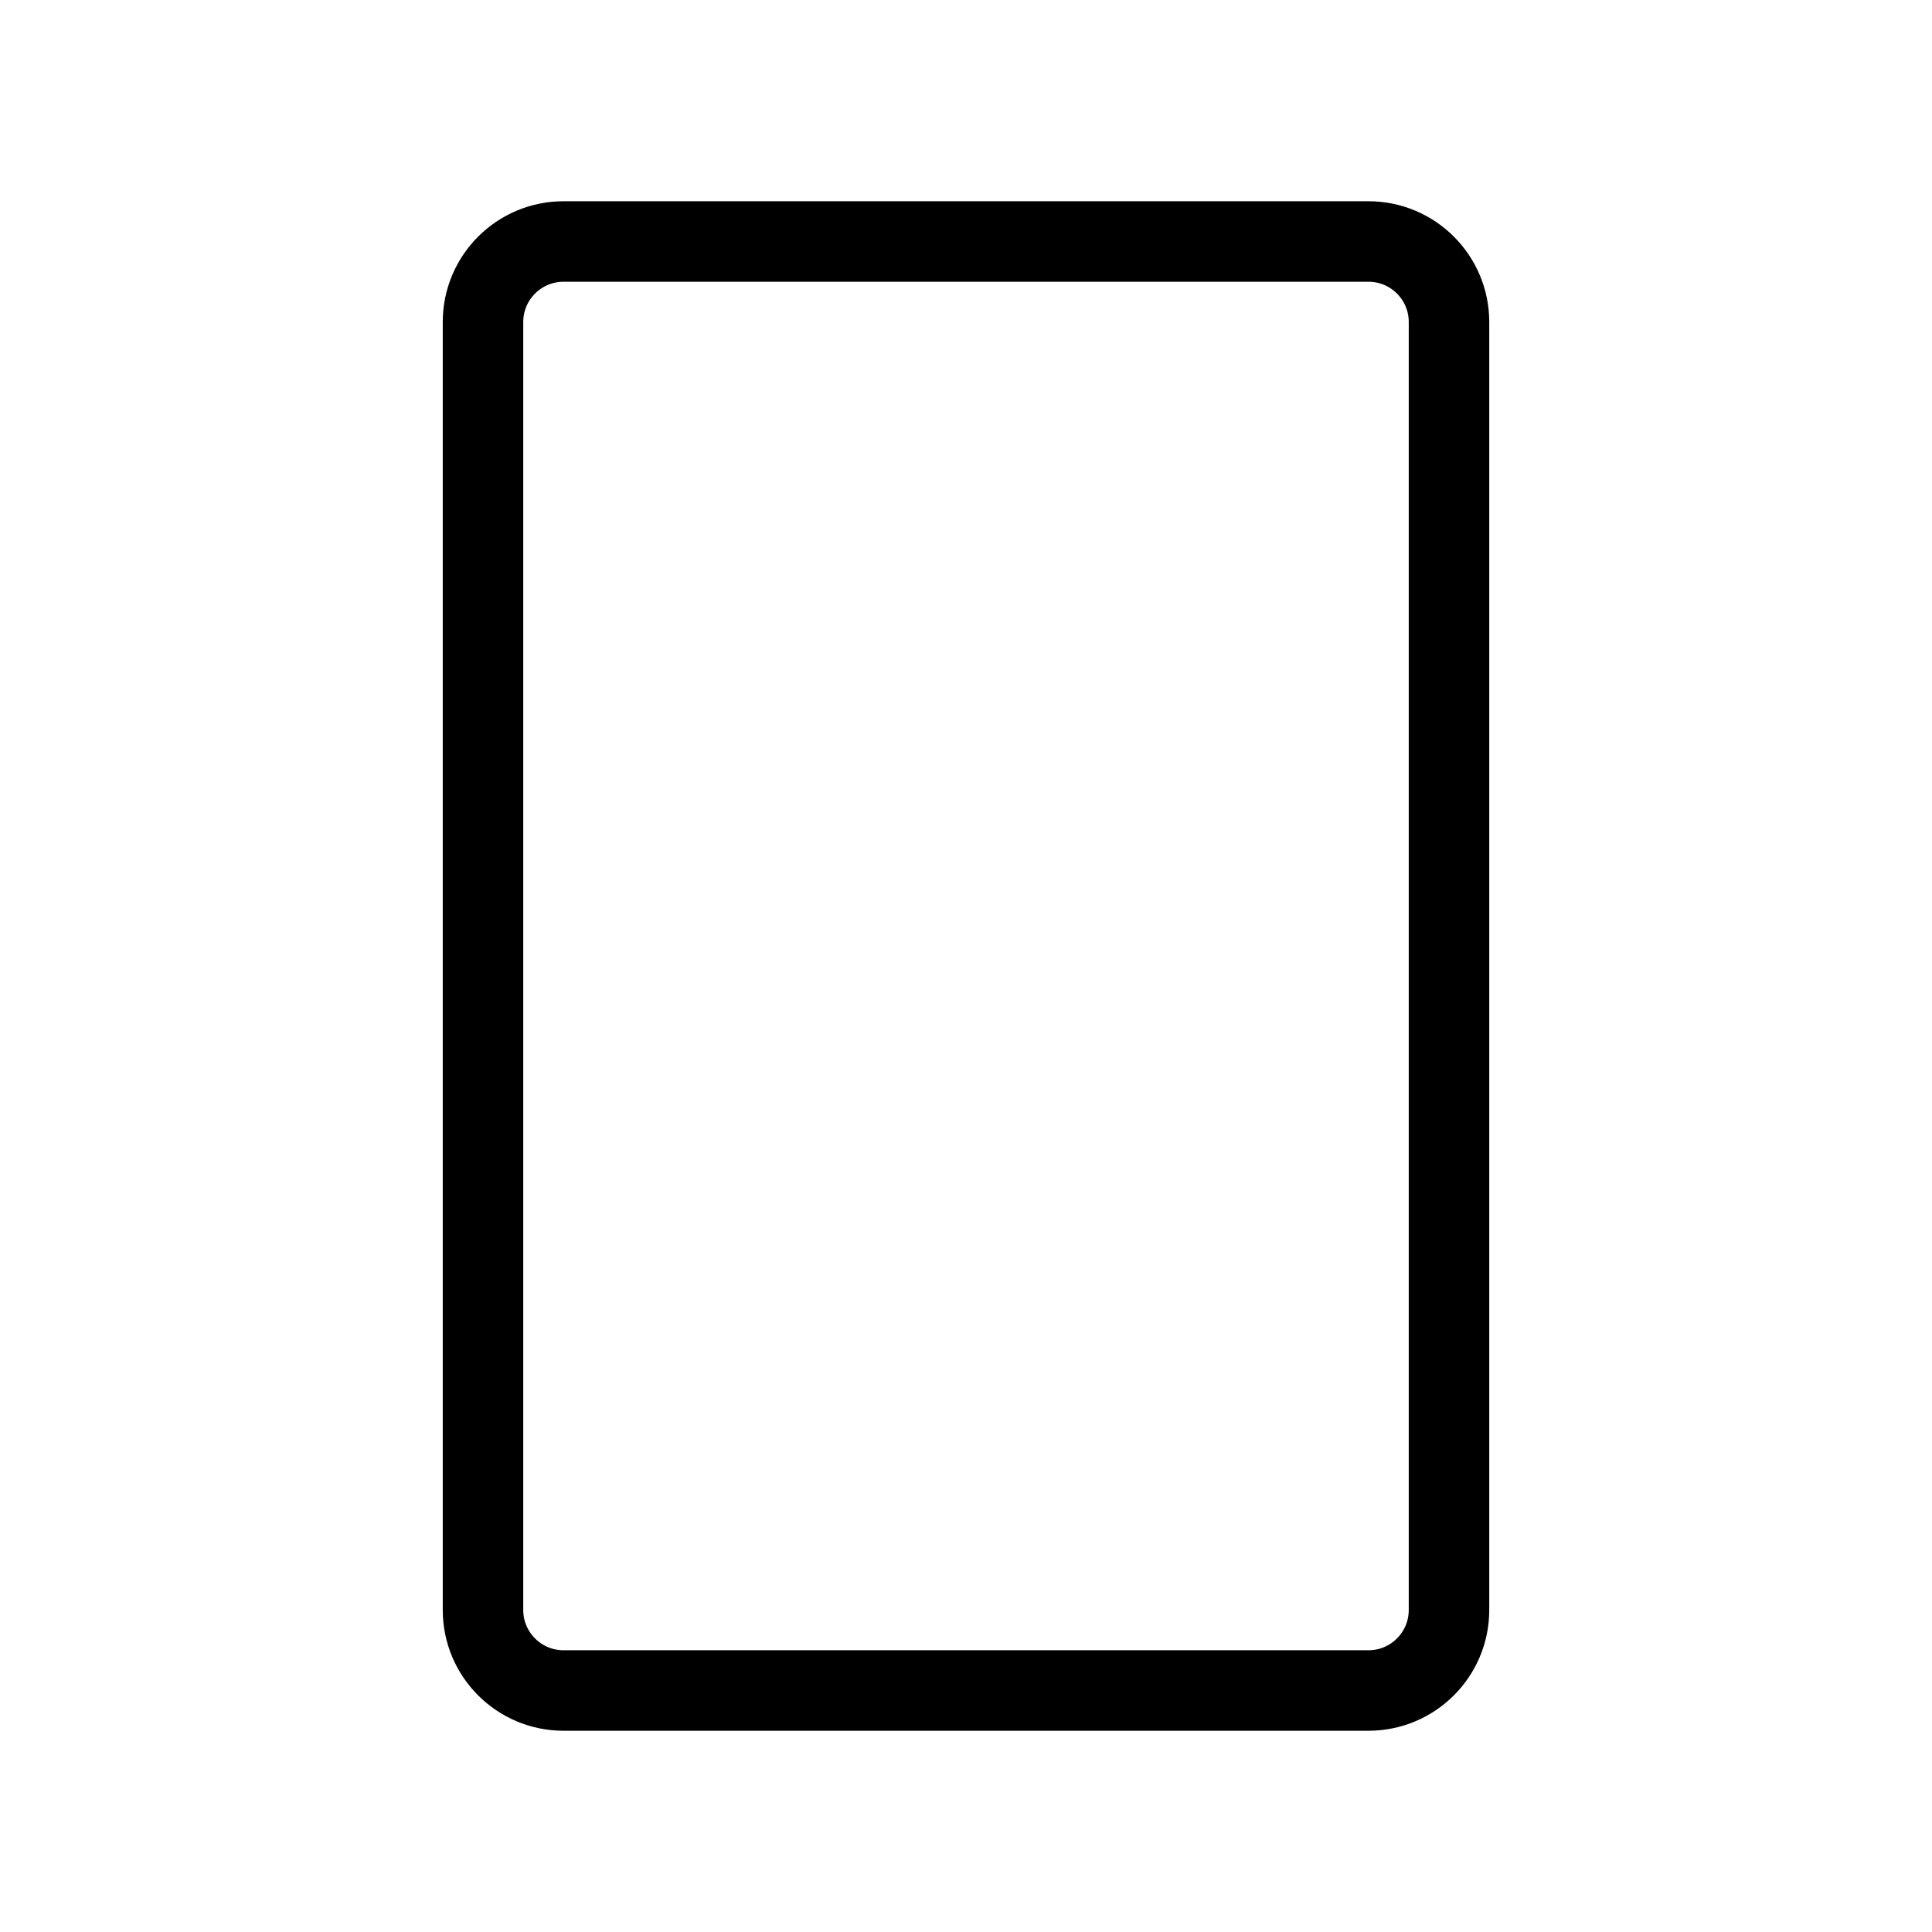
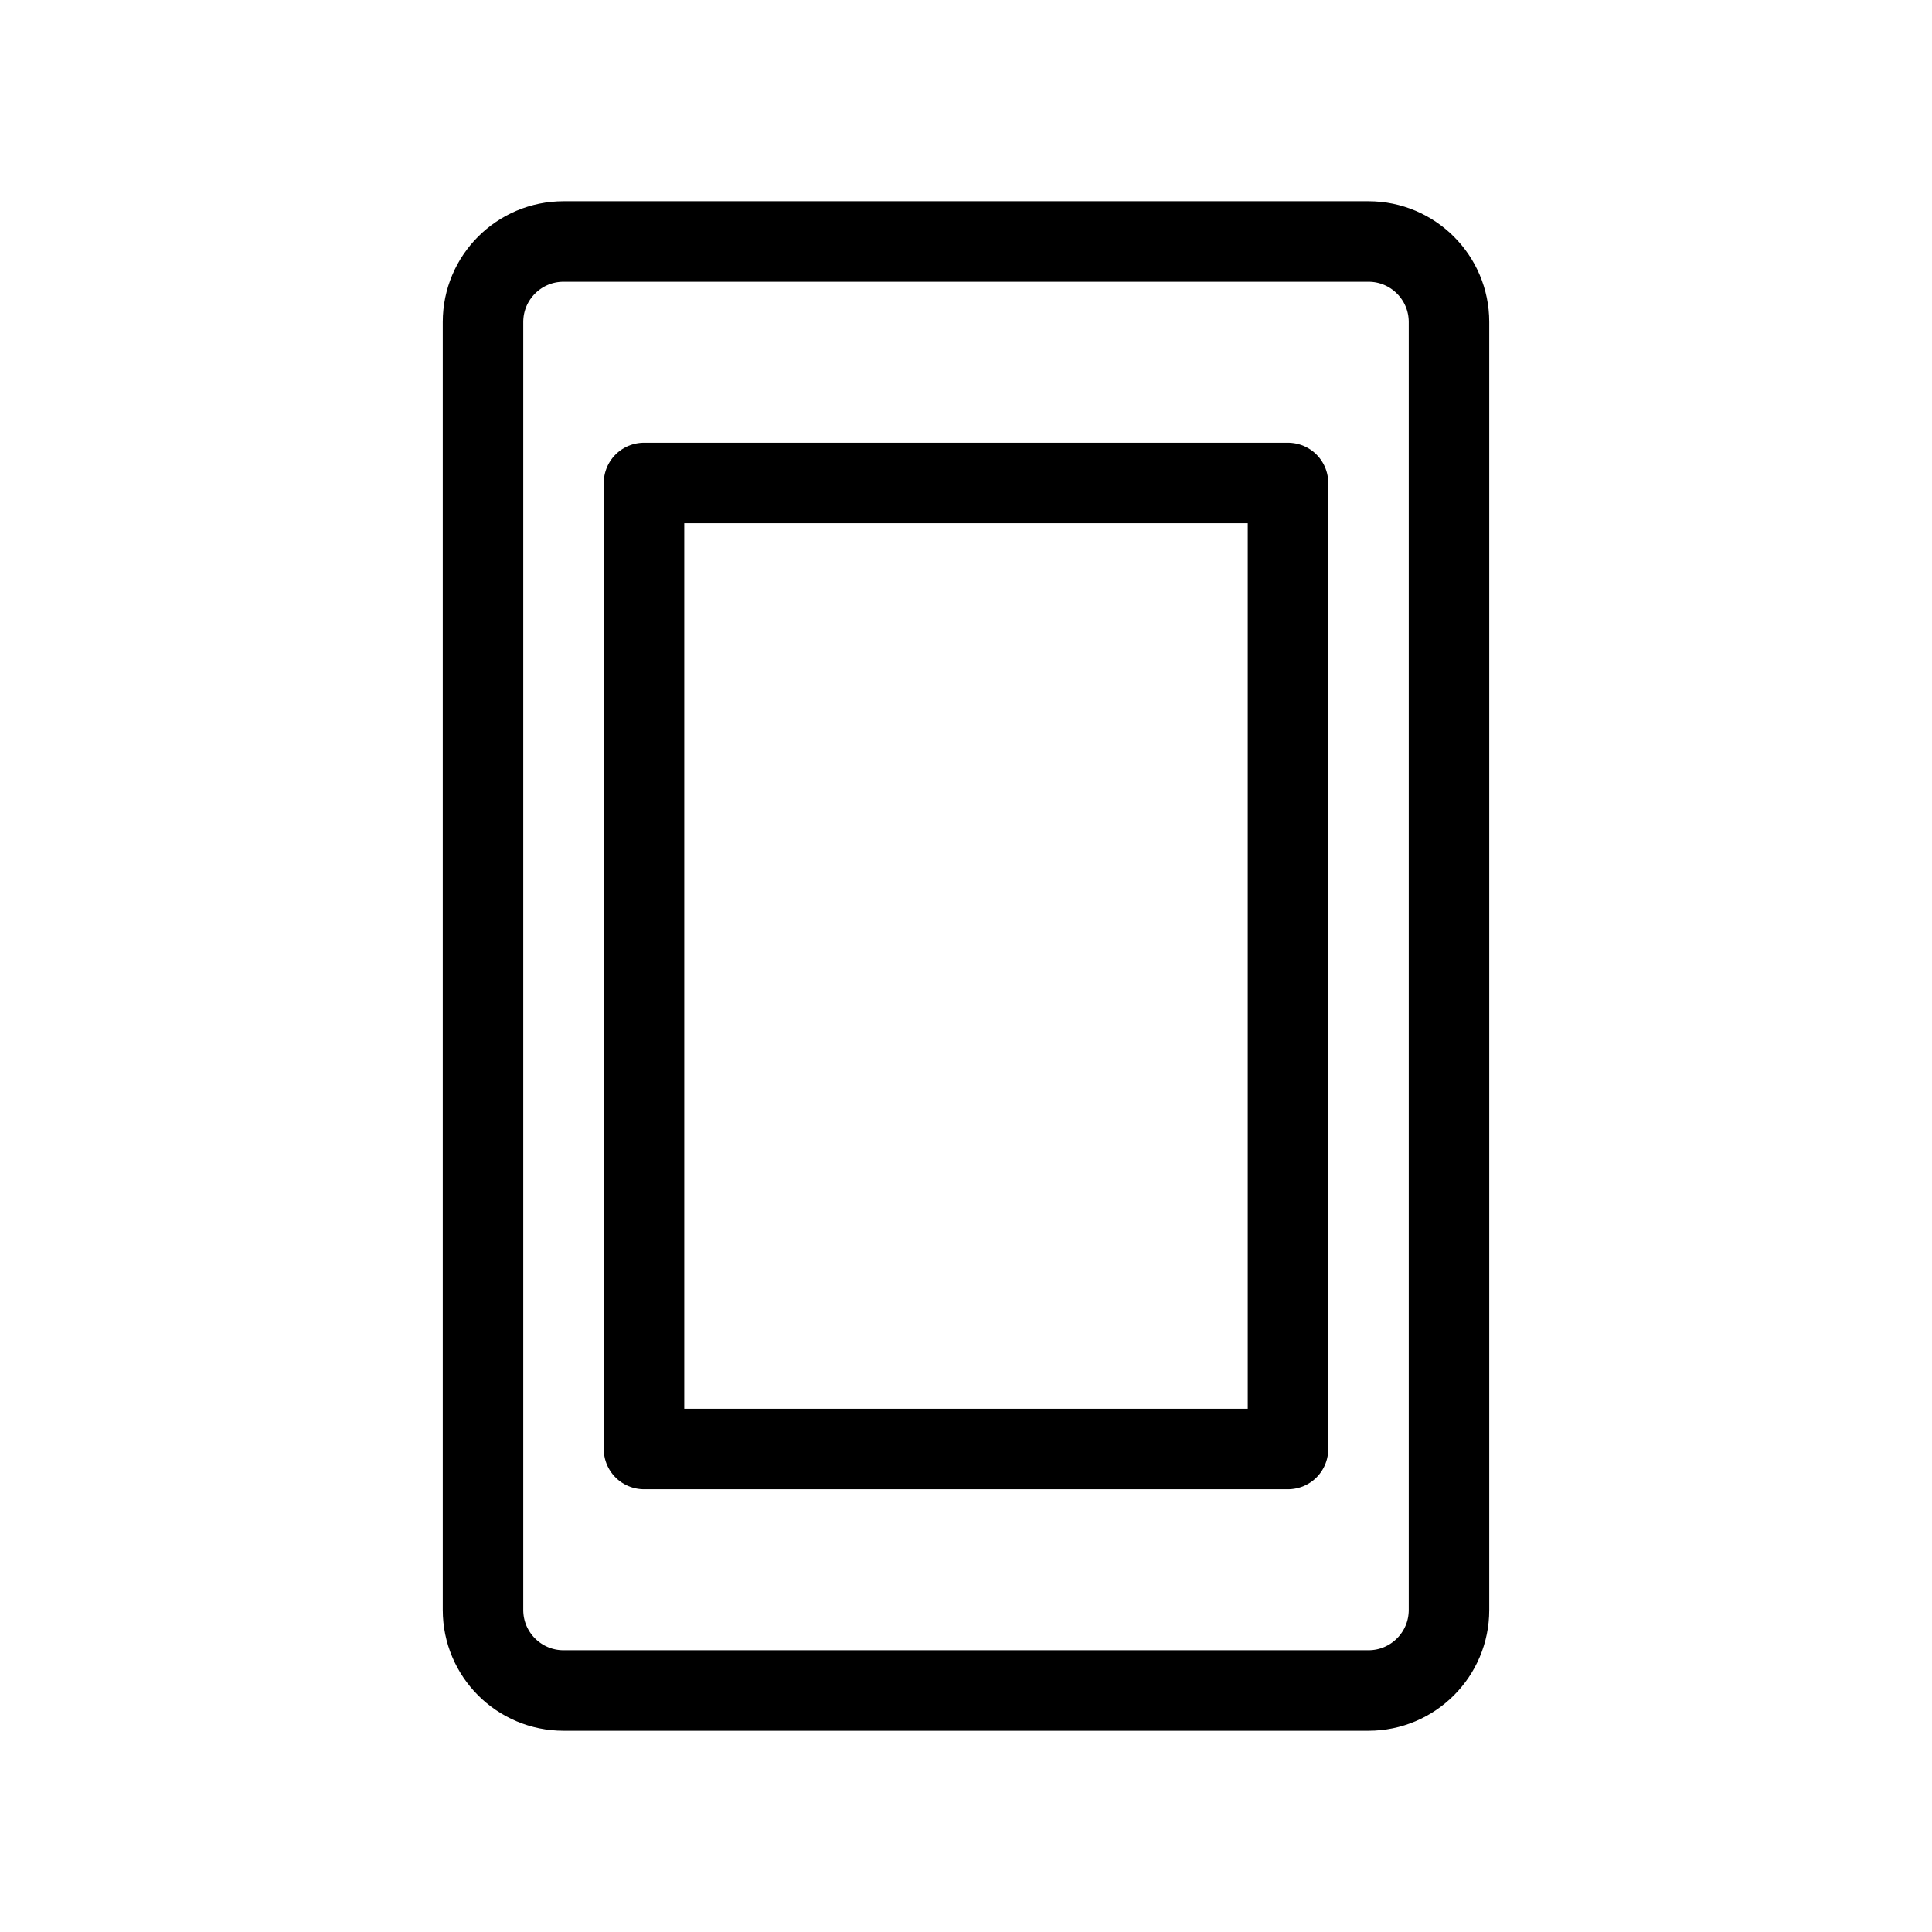
<svg xmlns="http://www.w3.org/2000/svg" width="24" height="24" viewBox="0 0 24 24" fill="none">
-   <path d="M18 20V4C18 3.448 17.552 3 17 3H7C6.448 3 6 3.448 6 4V20C6 20.552 6.448 21 7 21H17C17.552 21 18 20.552 18 20Z" stroke="black" stroke-linecap="round" stroke-linejoin="round" />
+   <path fill-rule="evenodd" clip-rule="evenodd" d="M18 4V20C18 20.552 17.552 21 17 21H7C6.448 21 6 20.552 6 20V4C6 3.448 6.448 3 7 3H17C17.552 3 18 3.448 18 4ZM16 6H8V18H16V6Z" stroke="black" stroke-linecap="round" stroke-linejoin="round" />
</svg>
